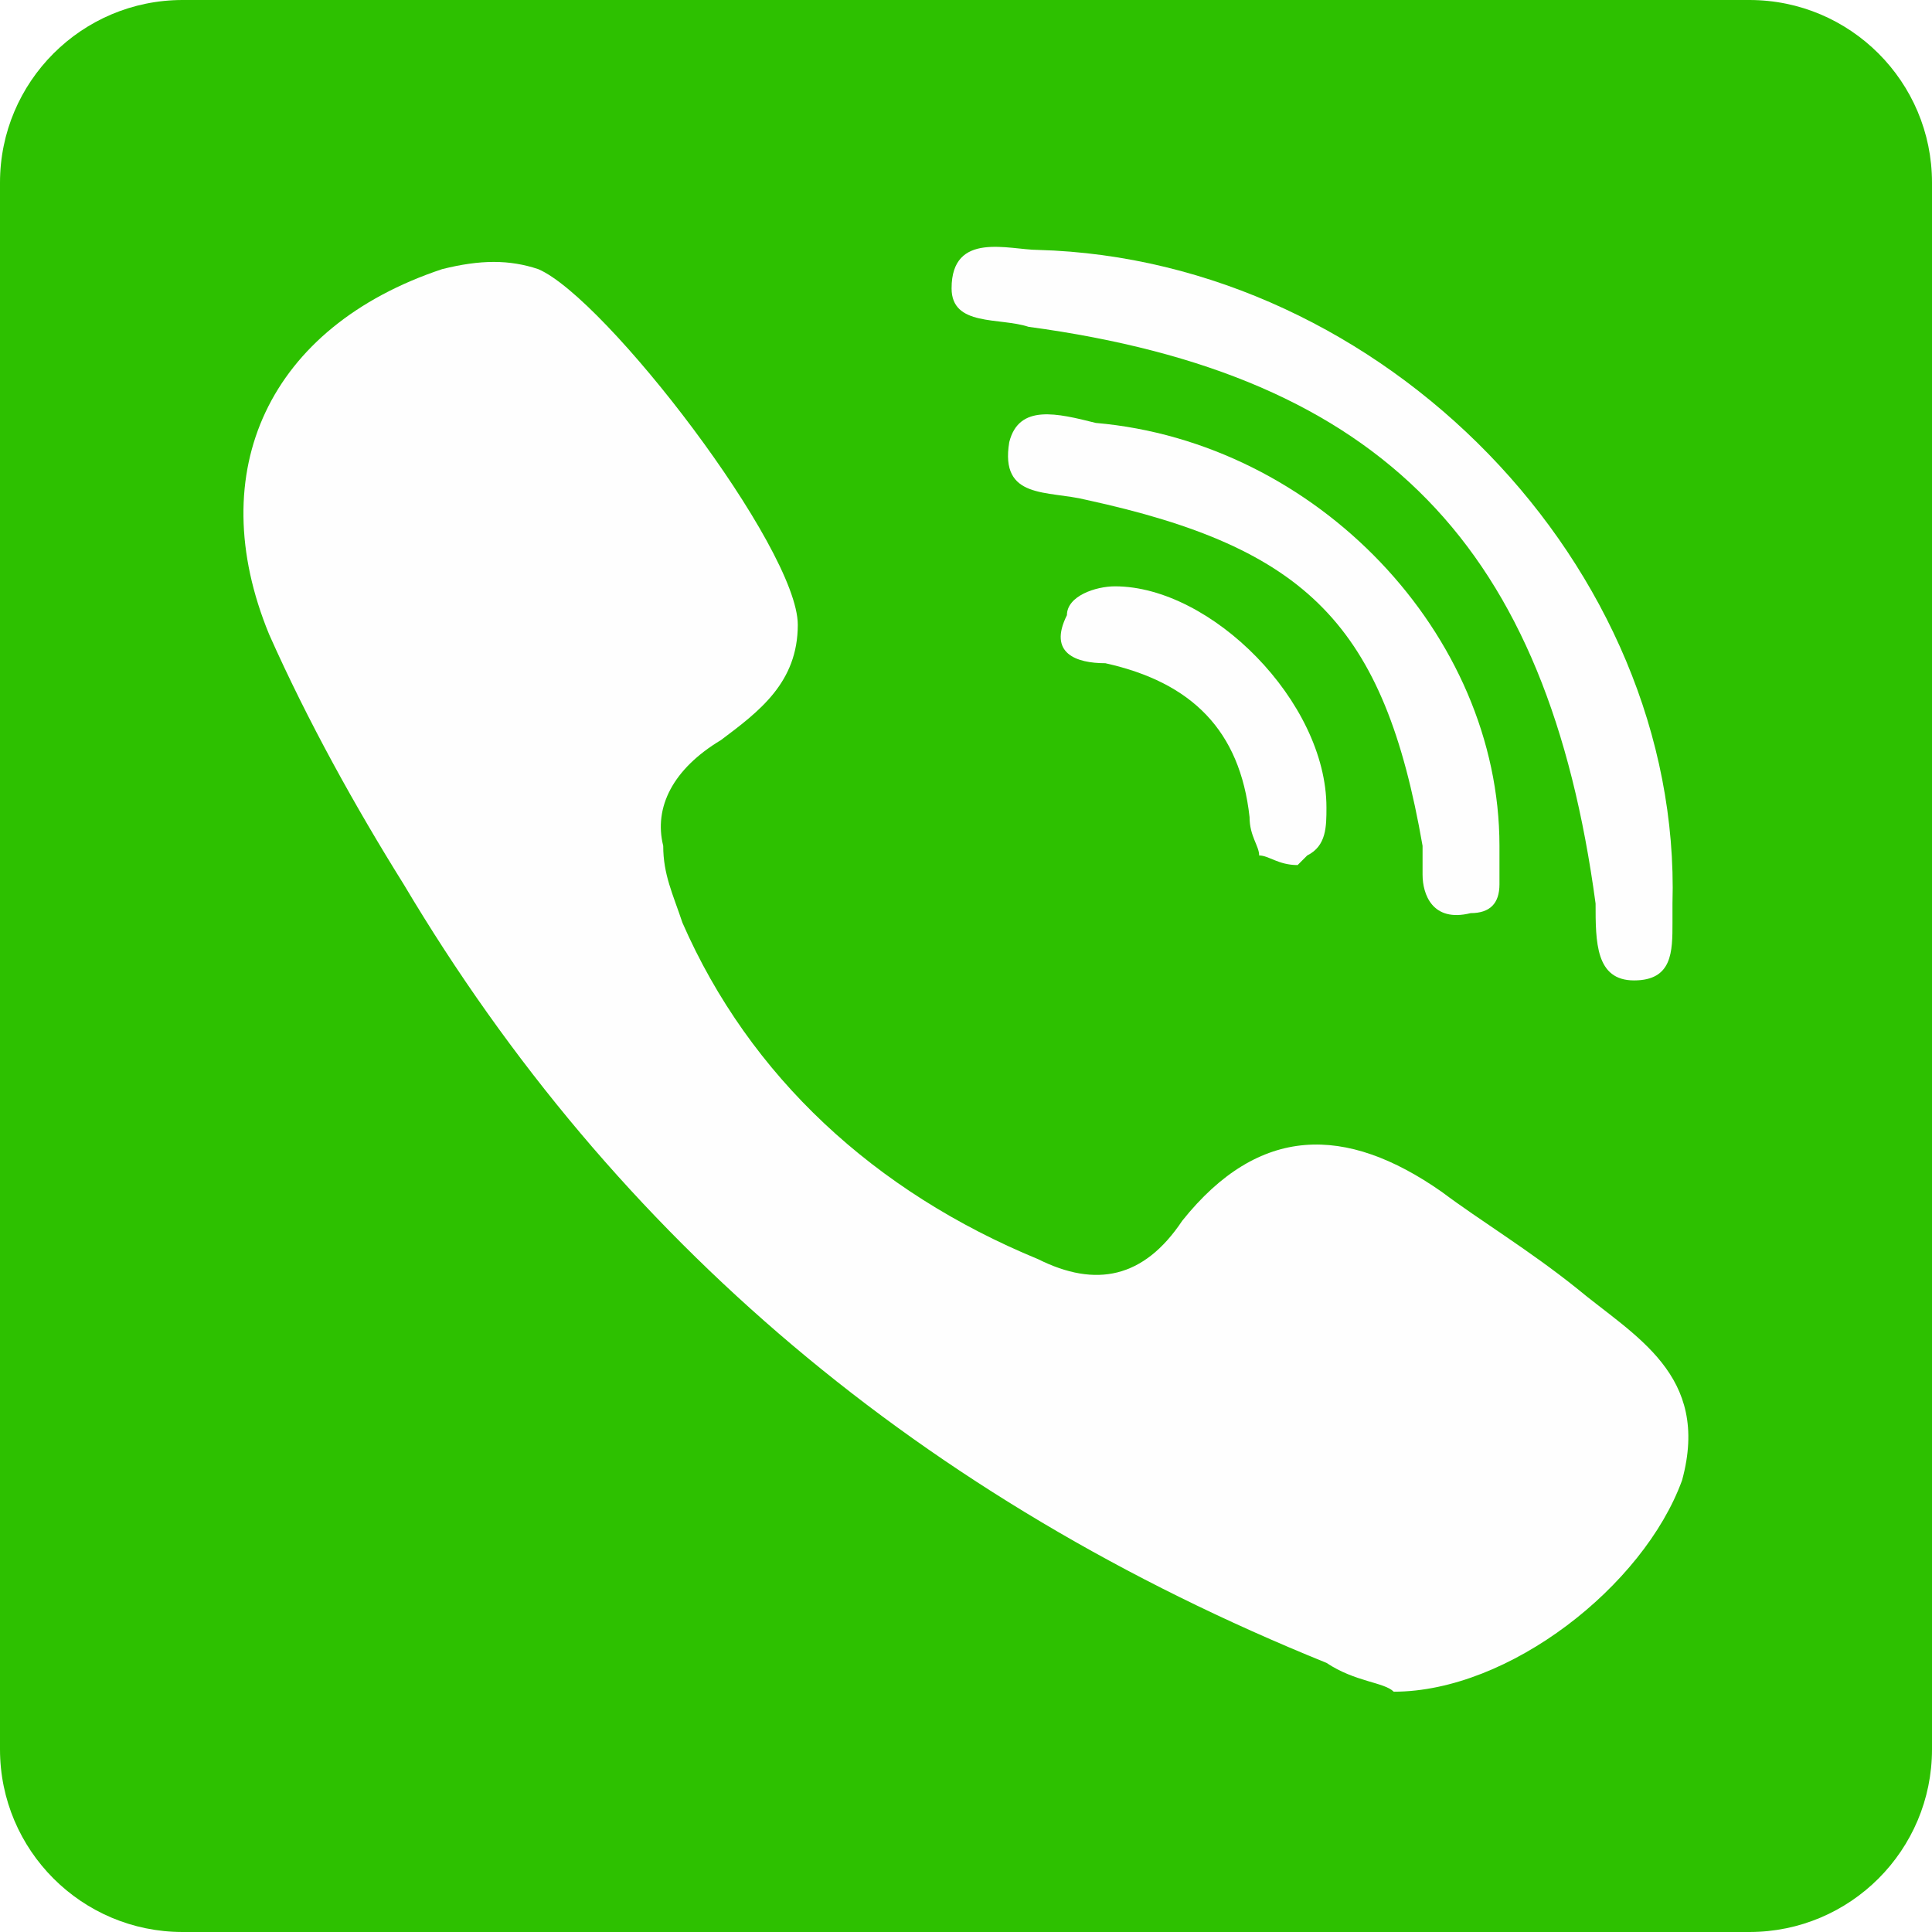
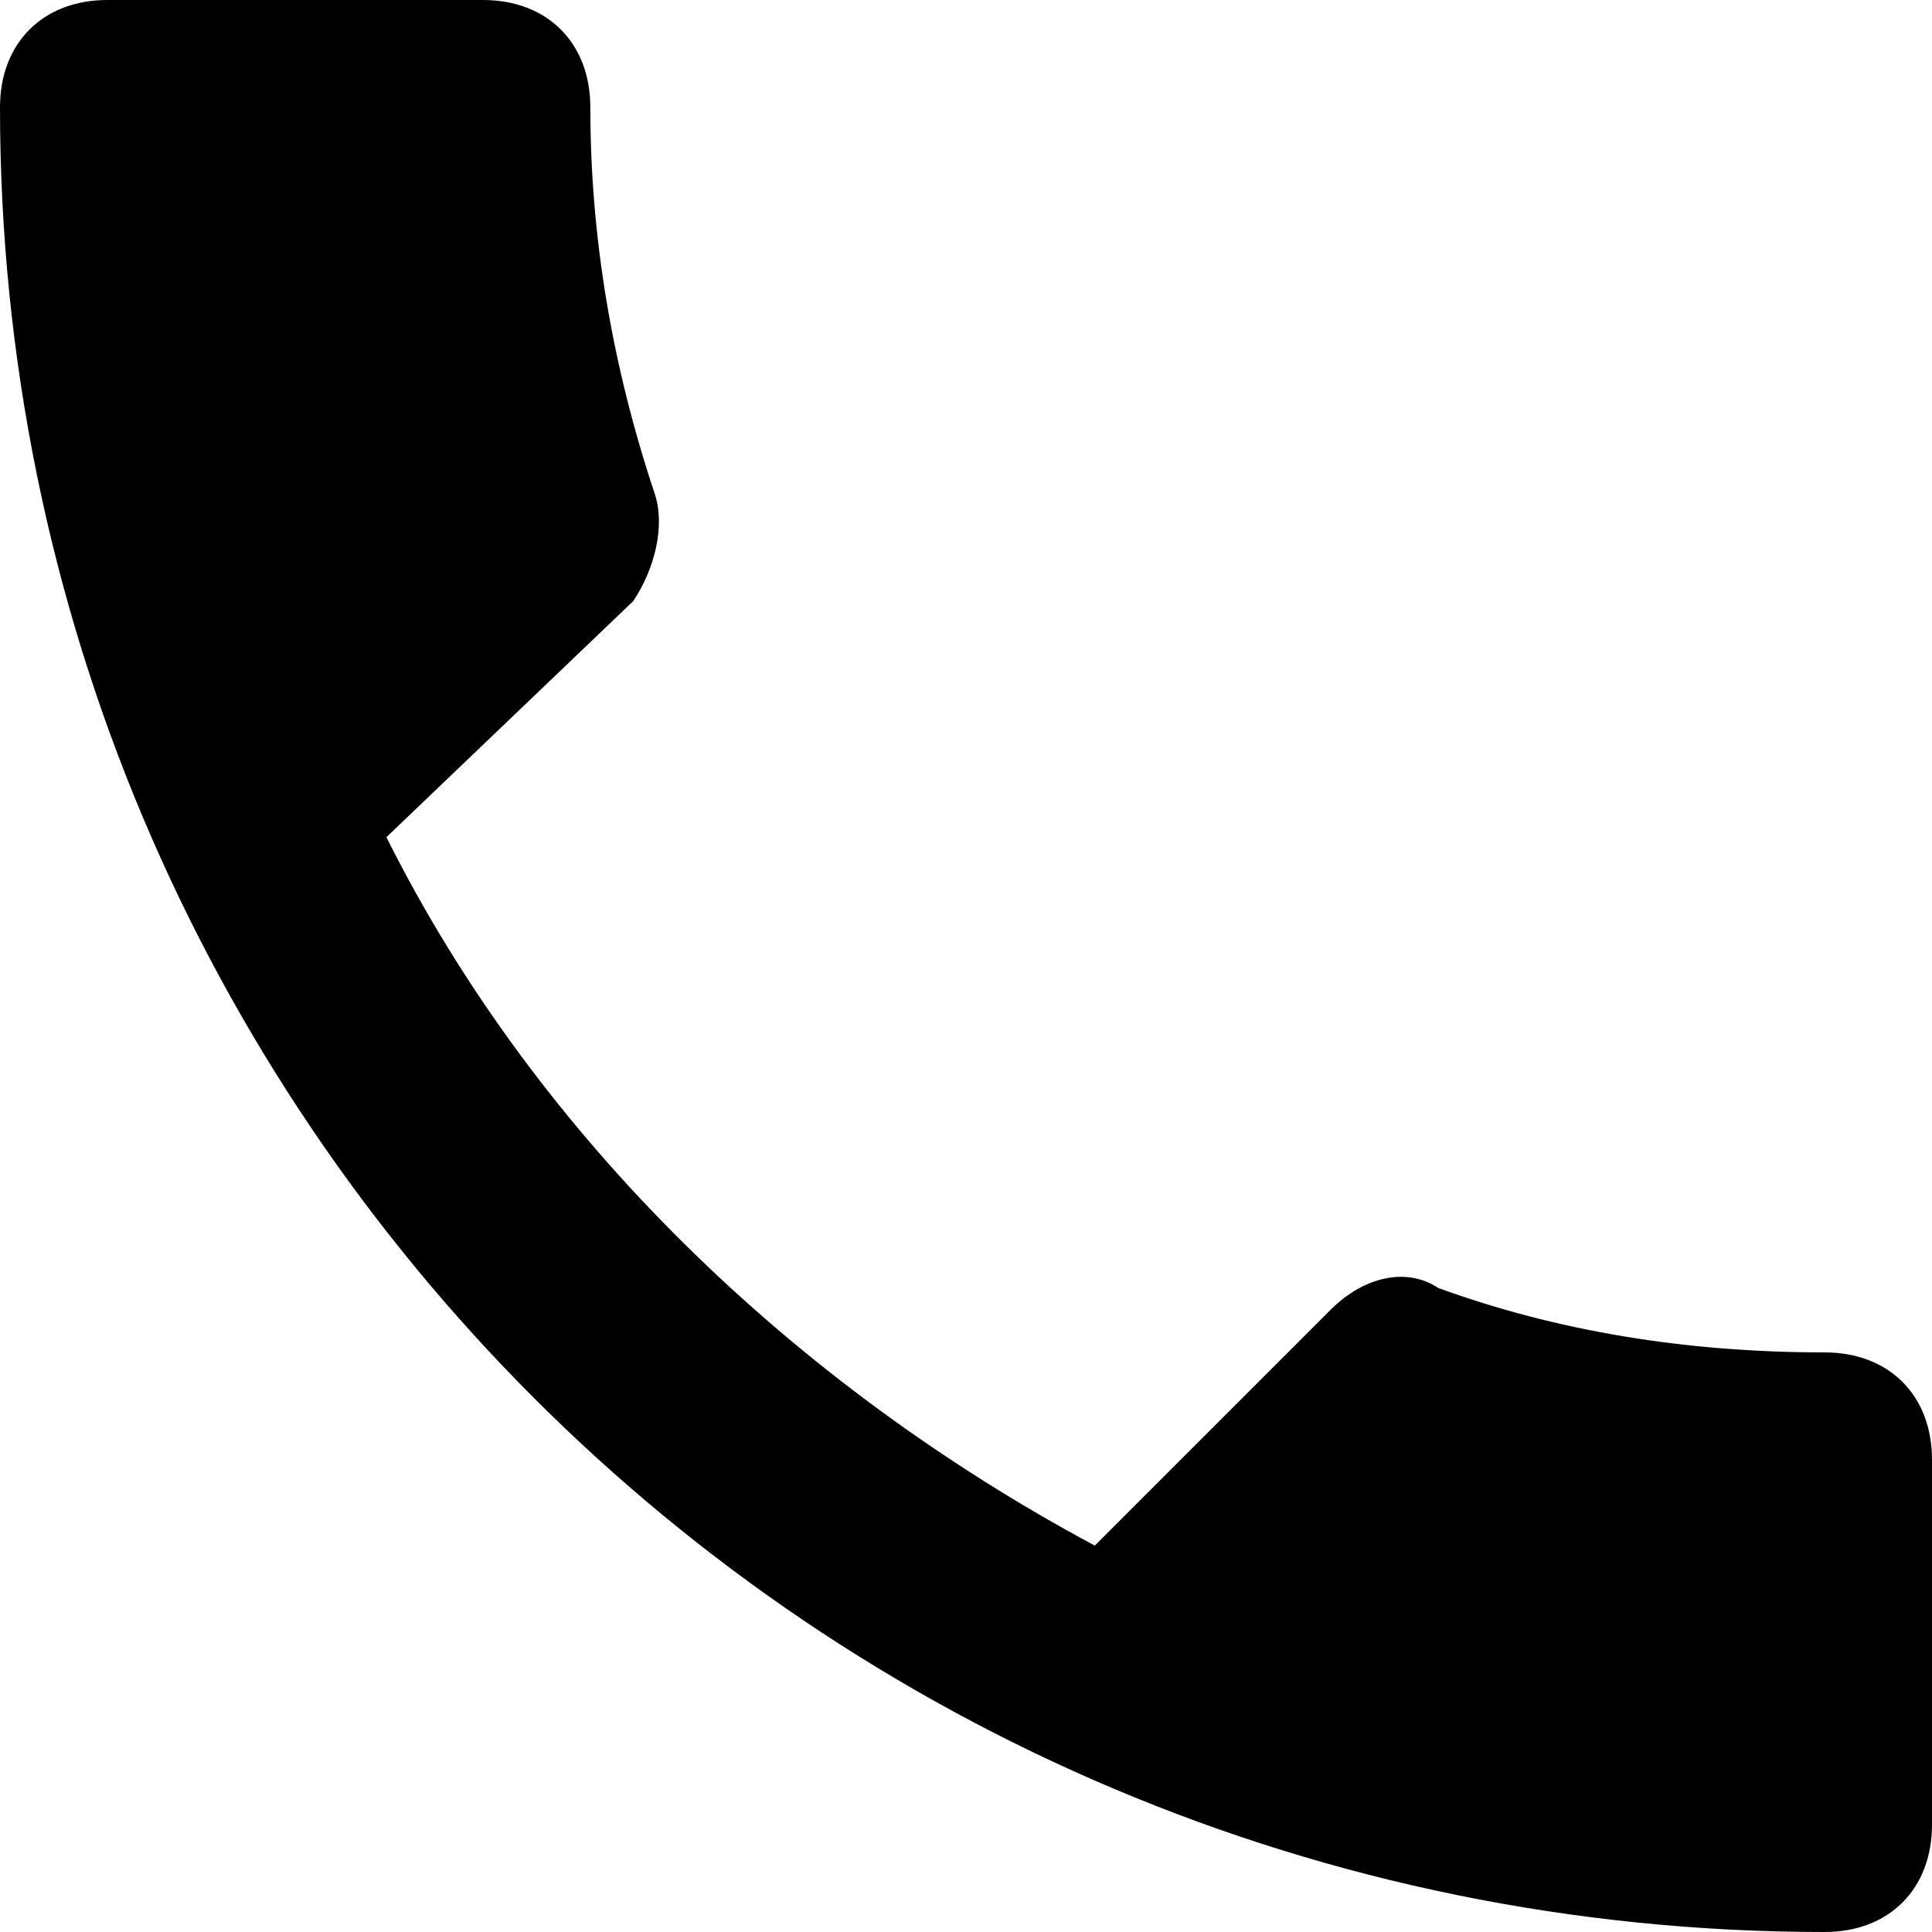
- <svg xmlns="http://www.w3.org/2000/svg" height="1.042in" style="shape-rendering:geometricPrecision; text-rendering:geometricPrecision; image-rendering:optimizeQuality; fill-rule:evenodd; clip-rule:evenodd" version="1.1" viewBox="0 0 201 201" width="1.042in" xml:space="preserve">
-   <defs>
-     <style type="text/css">
-    
-     .fil1 {fill:#FEFEFE}
-     .fil0 {fill:#2DC100}
-    
-   </style>
-   </defs>
-   <g id="Layer_x0020_1">
-     <g id="_320501824">
-       <rect class="fil0" height="201" rx="19" ry="19" width="201" />
-       <g>
-         <path class="fil1" d="M107 34c37,5 54,23 59,60 0,0 0,0 0,0 0,4 0,8 4,8 4,0 4,-3 4,-6 0,0 0,-1 0,-2 1,-35 -30,-67 -66,-68 -3,0 -9,-2 -9,4 0,4 5,3 8,4z" />
-         <path class="fil1" d="M114 44c-4,-1 -8,-2 -9,2 -1,6 4,5 8,6 23,5 31,13 35,36 0,1 0,2 0,3 0,2 1,5 5,4 2,0 3,-1 3,-3 0,-1 0,-3 0,-4 0,-22 -19,-42 -42,-44z" />
-         <path class="fil1" d="M116 61c-2,0 -5,1 -5,3 -2,4 1,5 4,5 9,2 14,7 15,16 0,2 1,3 1,4 1,0 2,1 4,1 0,0 1,-1 1,-1 2,-1 2,-3 2,-5 0,-11 -12,-23 -22,-23z" />
-         <path class="fil1" d="M164 134c-5,-4 -10,-7 -14,-10 -10,-7 -19,-7 -27,3 -4,6 -9,7 -15,4 -17,-7 -30,-19 -37,-35 -1,-3 -2,-5 -2,-8 -1,-4 1,-8 6,-11 4,-3 8,-6 8,-12 0,-8 -20,-34 -27,-37 -3,-1 -6,-1 -10,0 -18,6 -25,21 -18,38 4,9 9,18 14,26 22,37 54,64 96,81 3,2 6,2 7,3 12,0 26,-11 30,-22 3,-11 -5,-15 -11,-20z" />
-       </g>
+ <svg xmlns="http://www.w3.org/2000/svg" version="1.1" id="Capa_1" x="0px" y="0px" width="459px" height="459px" viewBox="0 0 459 459" style="enable-background:new 0 0 459 459;" xml:space="preserve">
+   <g>
+     <g id="call">
+       <path d="M91.8,198.9c35.7,71.4,96.9,130.05,168.3,168.3L316.2,311.1c7.649-7.649,17.85-10.199,25.5-5.1    c28.05,10.2,58.649,15.3,91.8,15.3c15.3,0,25.5,10.2,25.5,25.5v86.7c0,15.3-10.2,25.5-25.5,25.5C193.8,459,0,265.2,0,25.5    C0,10.2,10.2,0,25.5,0h89.25c15.3,0,25.5,10.2,25.5,25.5c0,30.6,5.1,61.2,15.3,91.8c2.55,7.65,0,17.85-5.1,25.5L91.8,198.9z" />
    </g>
  </g>
+   <g>
+ </g>
+   <g>
+ </g>
+   <g>
+ </g>
+   <g>
+ </g>
+   <g>
+ </g>
+   <g>
+ </g>
+   <g>
+ </g>
+   <g>
+ </g>
+   <g>
+ </g>
+   <g>
+ </g>
+   <g>
+ </g>
+   <g>
+ </g>
+   <g>
+ </g>
+   <g>
+ </g>
+   <g>
+ </g>
</svg>
